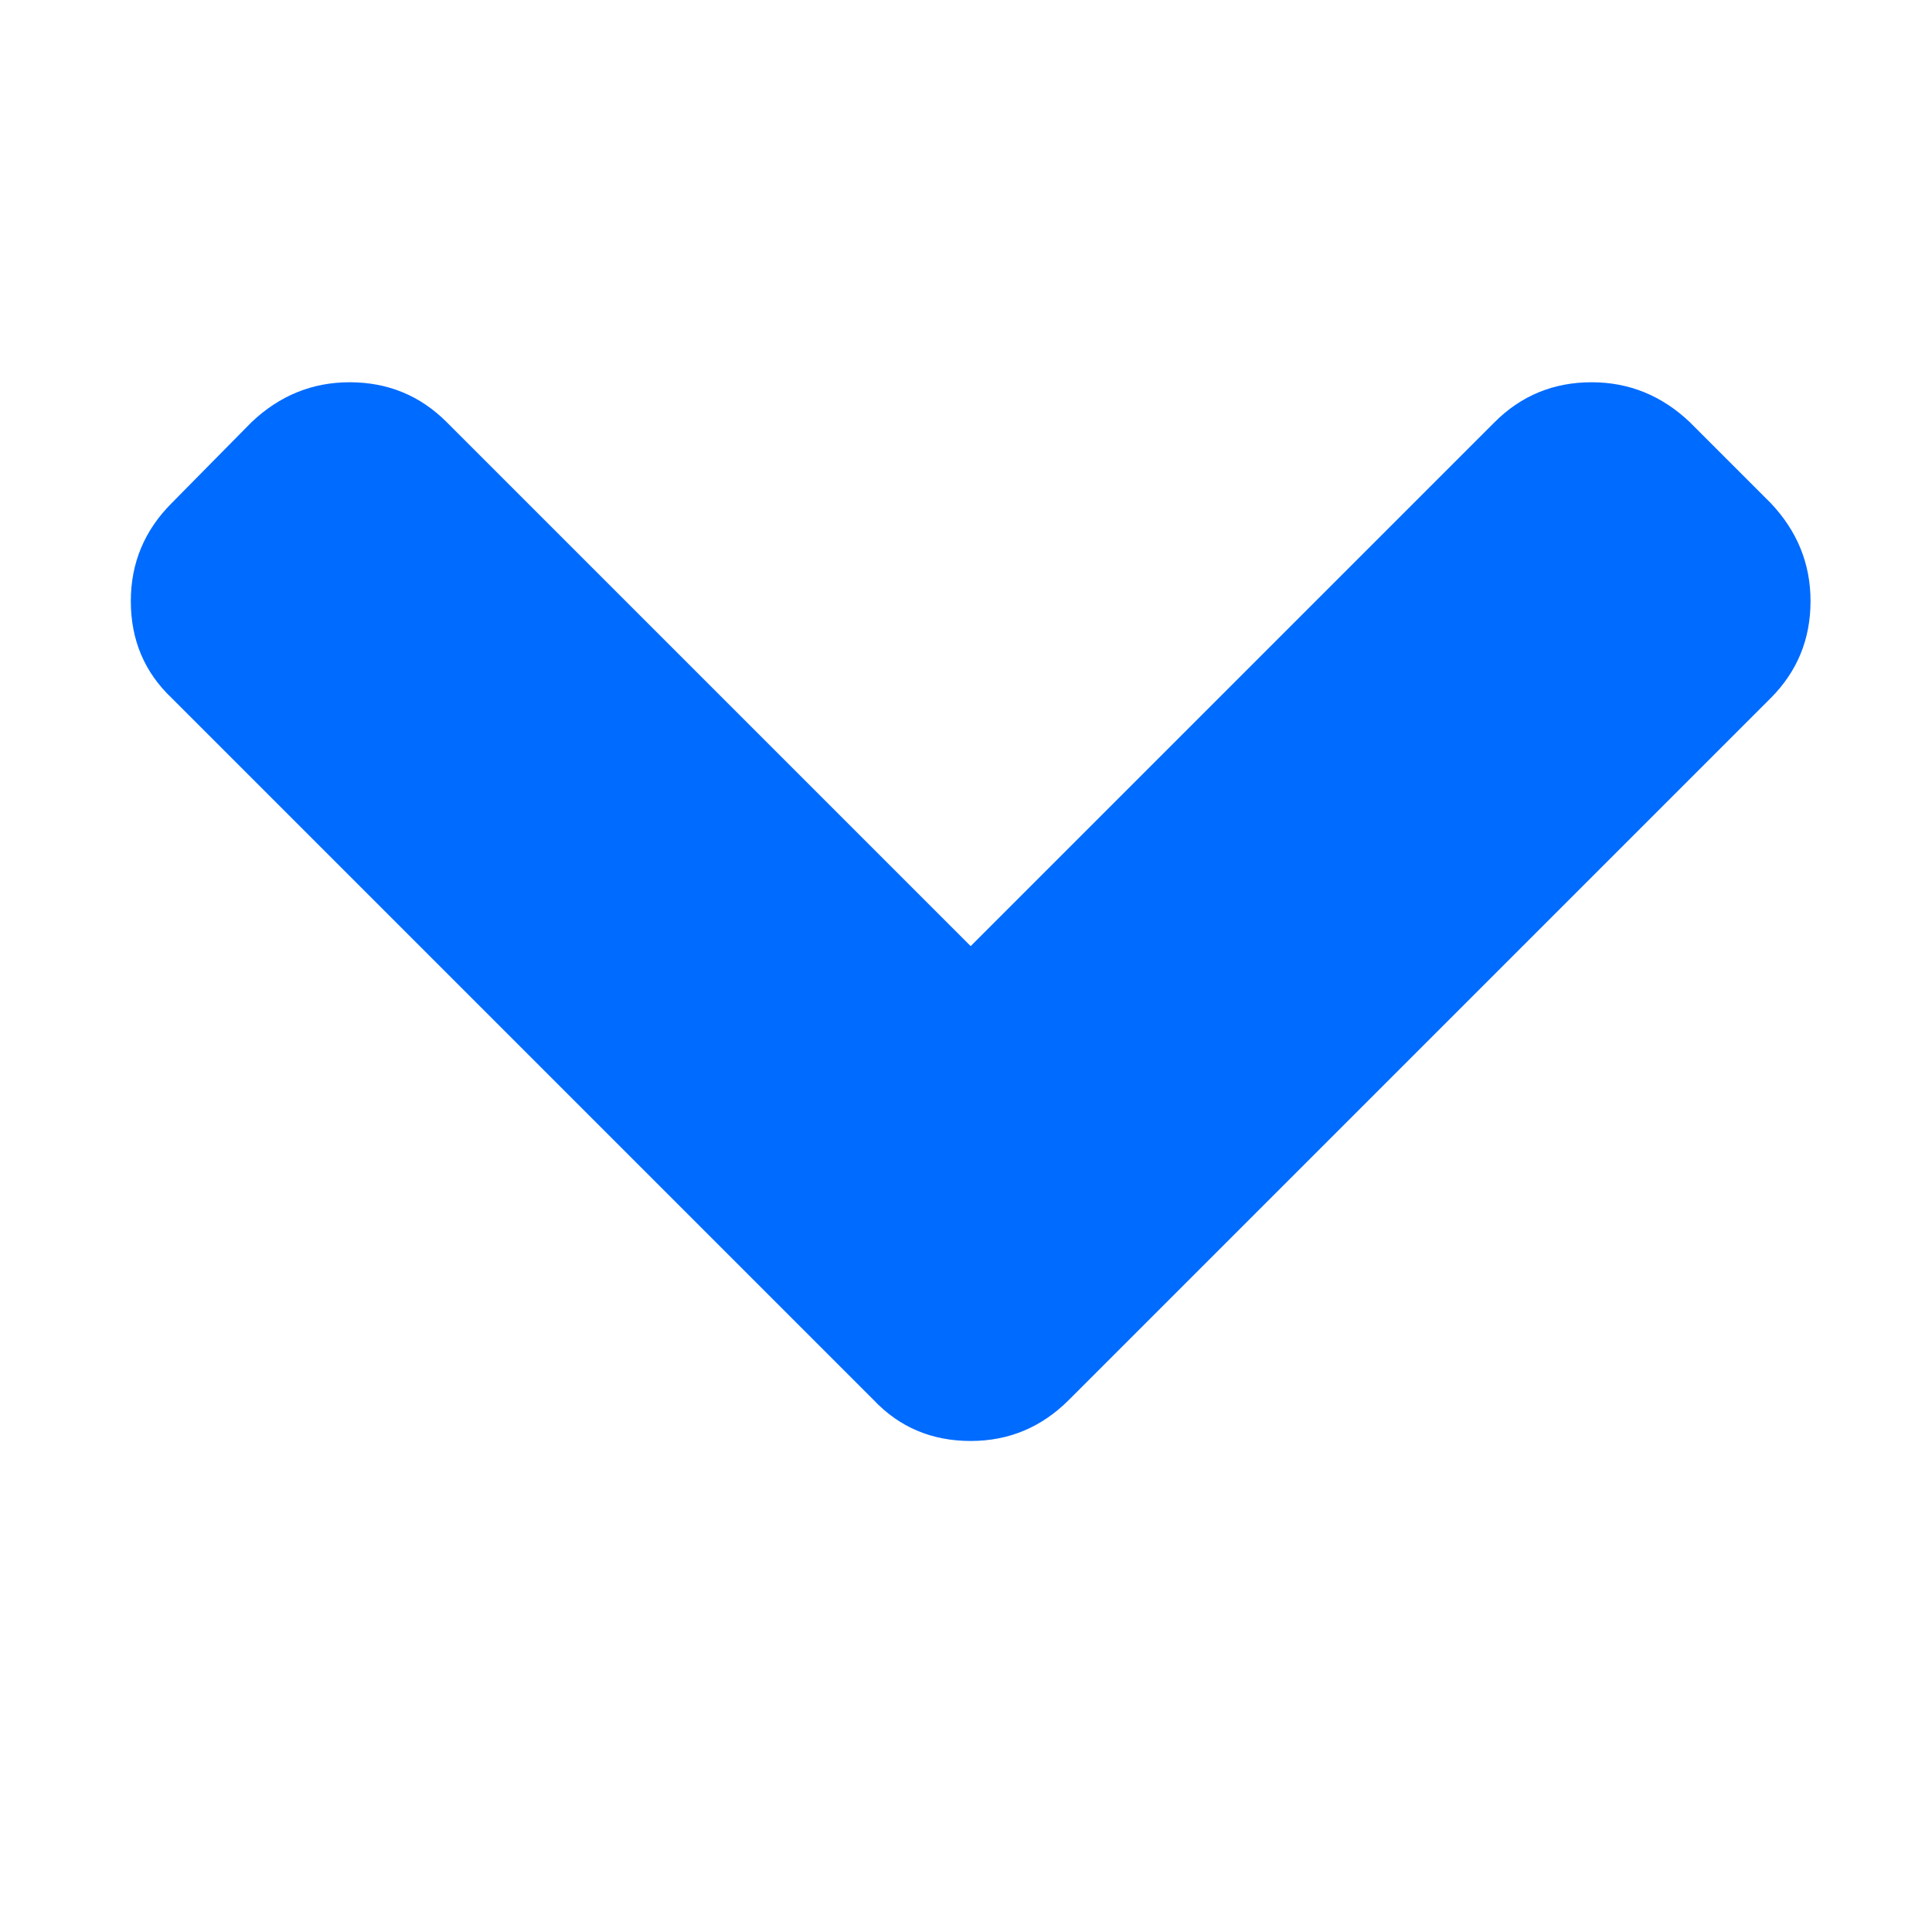
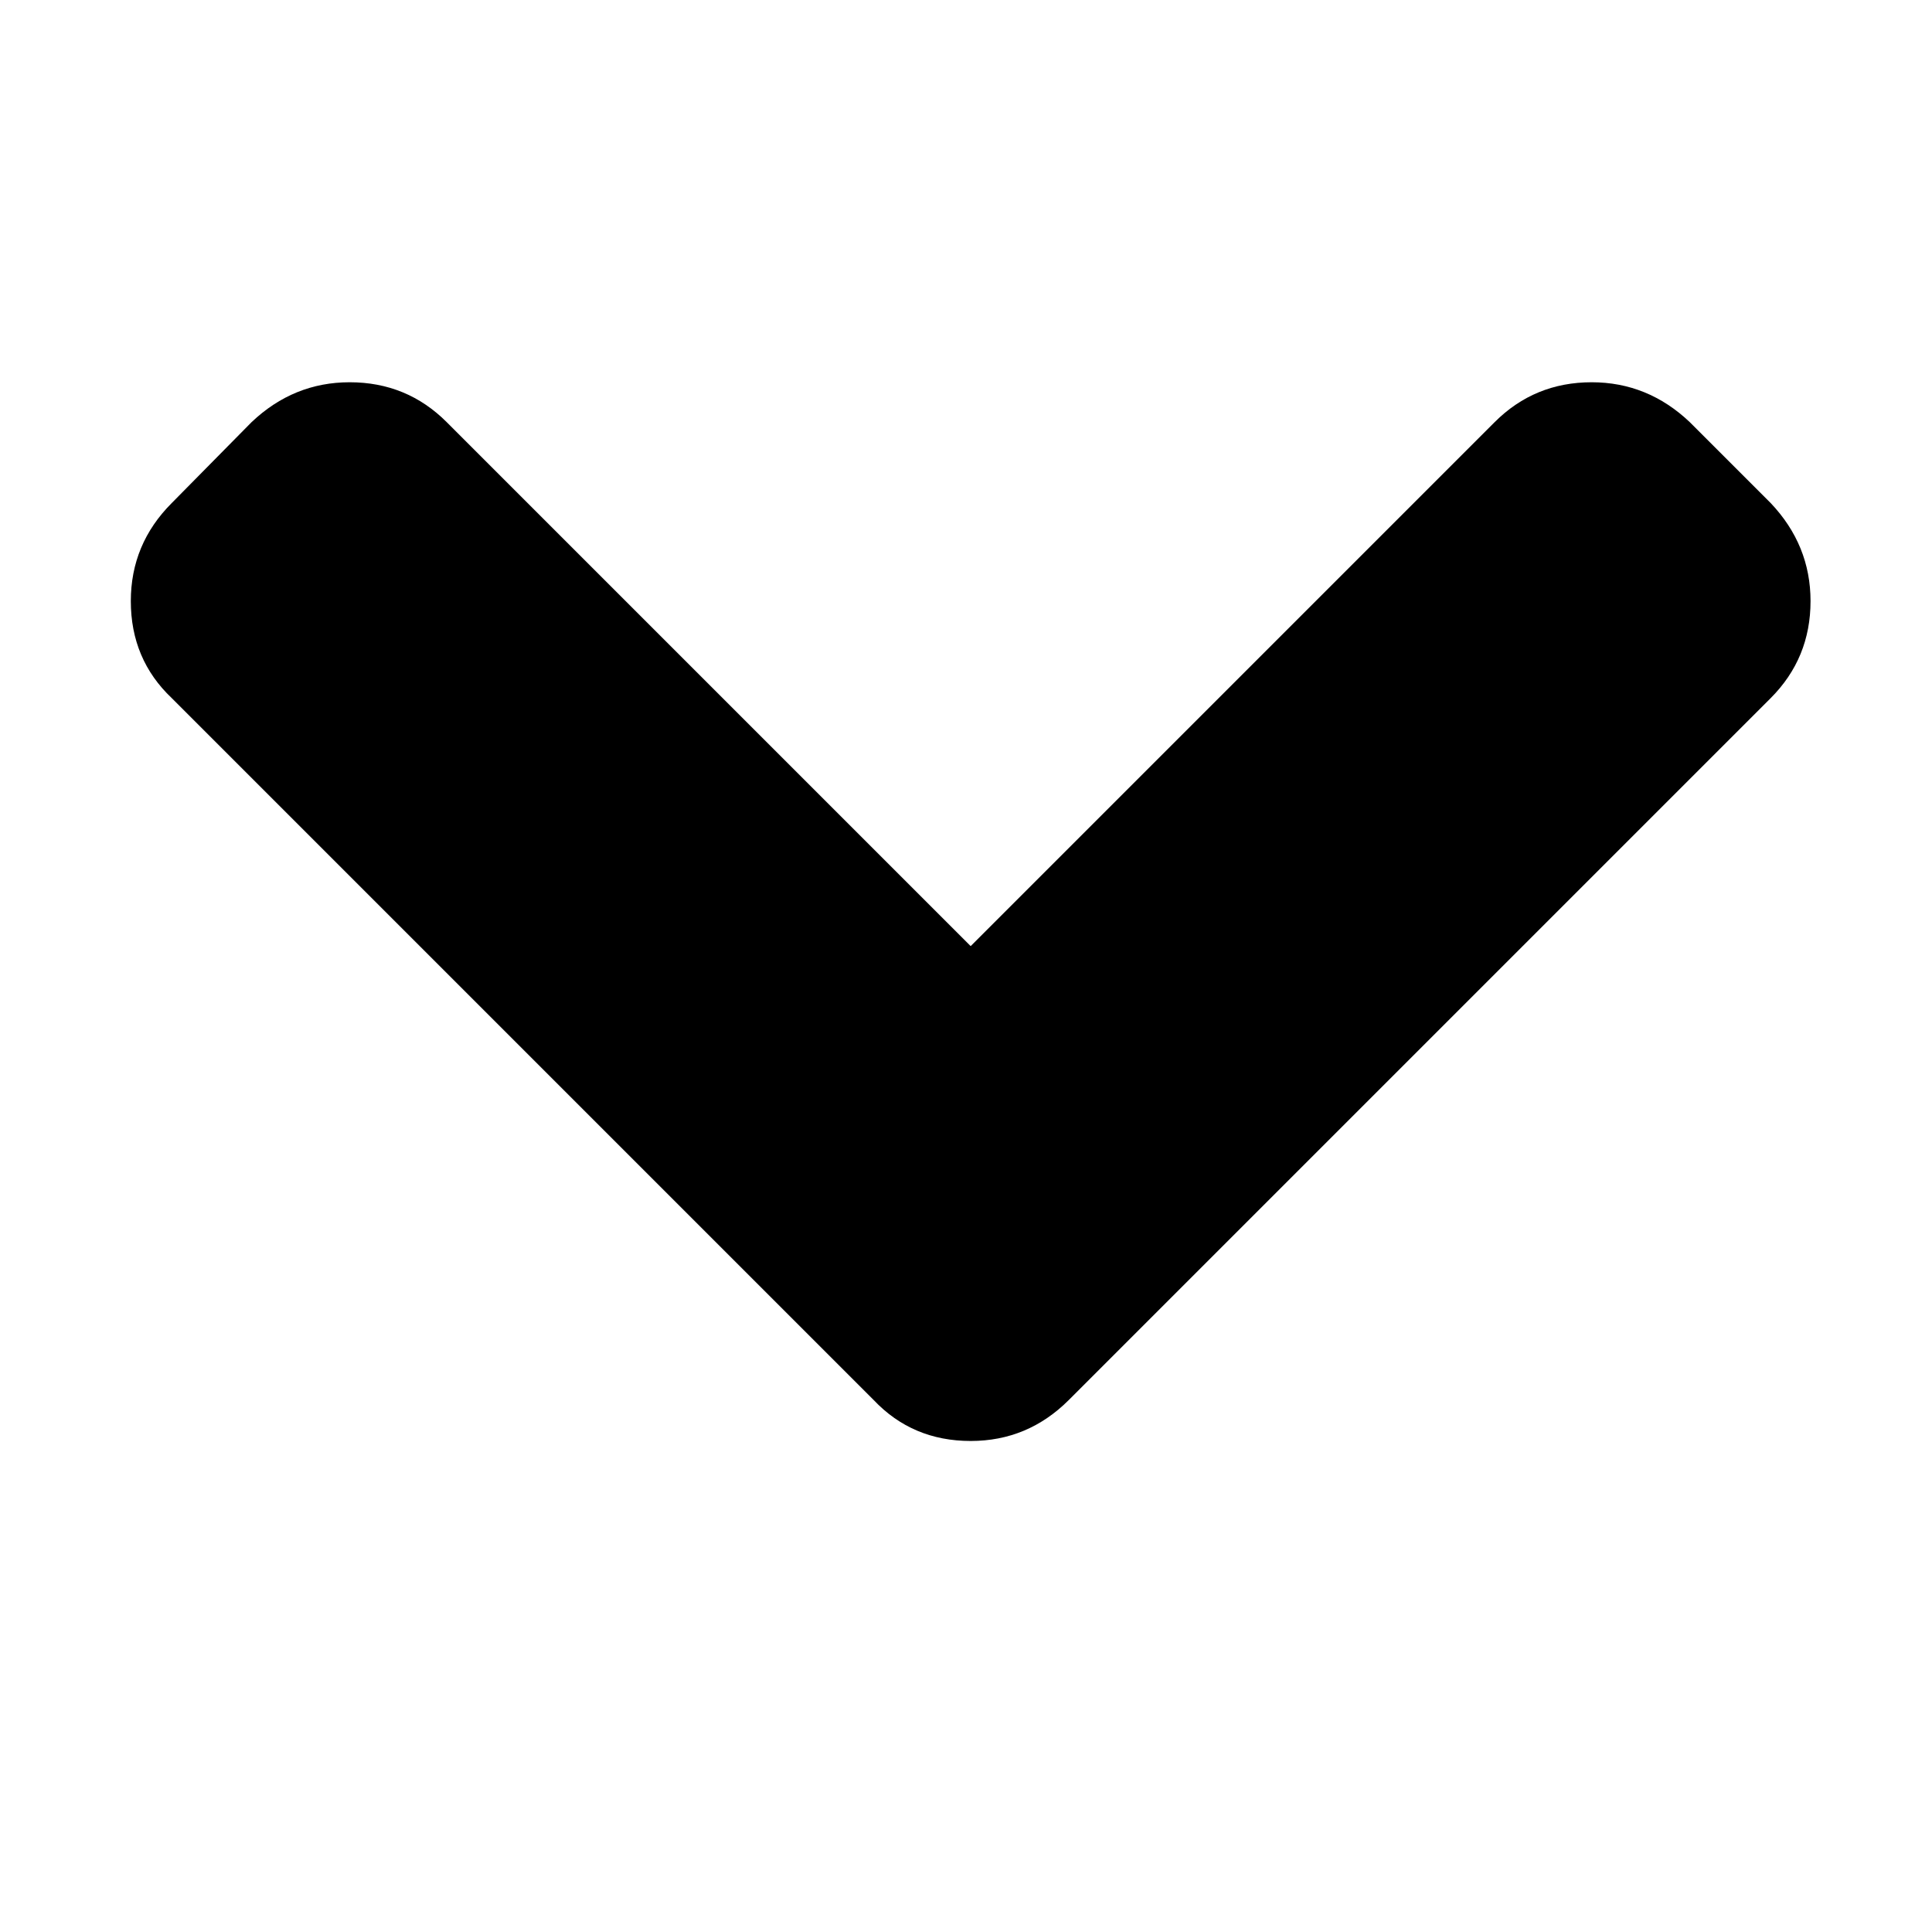
<svg xmlns="http://www.w3.org/2000/svg" viewBox="0 -256 1792 1792" id="svg3001" version="1.1" width="100%" height="100%">
  <defs id="defs3009" />
  <g transform="matrix(1,0,0,-1,68.33898,1133.559)" id="g3003">
-     <path d="m 1611,832 q 0,-53 -37,-90 L 923,91 Q 885,53 832,53 778,53 742,91 L 91,742 q -38,36 -38,90 0,53 38,91 l 74,75 q 39,37 91,37 53,0 90,-37 l 486,-486 486,486 q 37,37 90,37 52,0 91,-37 l 75,-75 q 37,-39 37,-91 z" id="path3005" style="fill:#006bff" />
+     <path d="m 1611,832 q 0,-53 -37,-90 L 923,91 Q 885,53 832,53 778,53 742,91 L 91,742 q -38,36 -38,90 0,53 38,91 l 74,75 q 39,37 91,37 53,0 90,-37 l 486,-486 486,486 q 37,37 90,37 52,0 91,-37 l 75,-75 q 37,-39 37,-91 z" id="path3005" />
  </g>
</svg>
